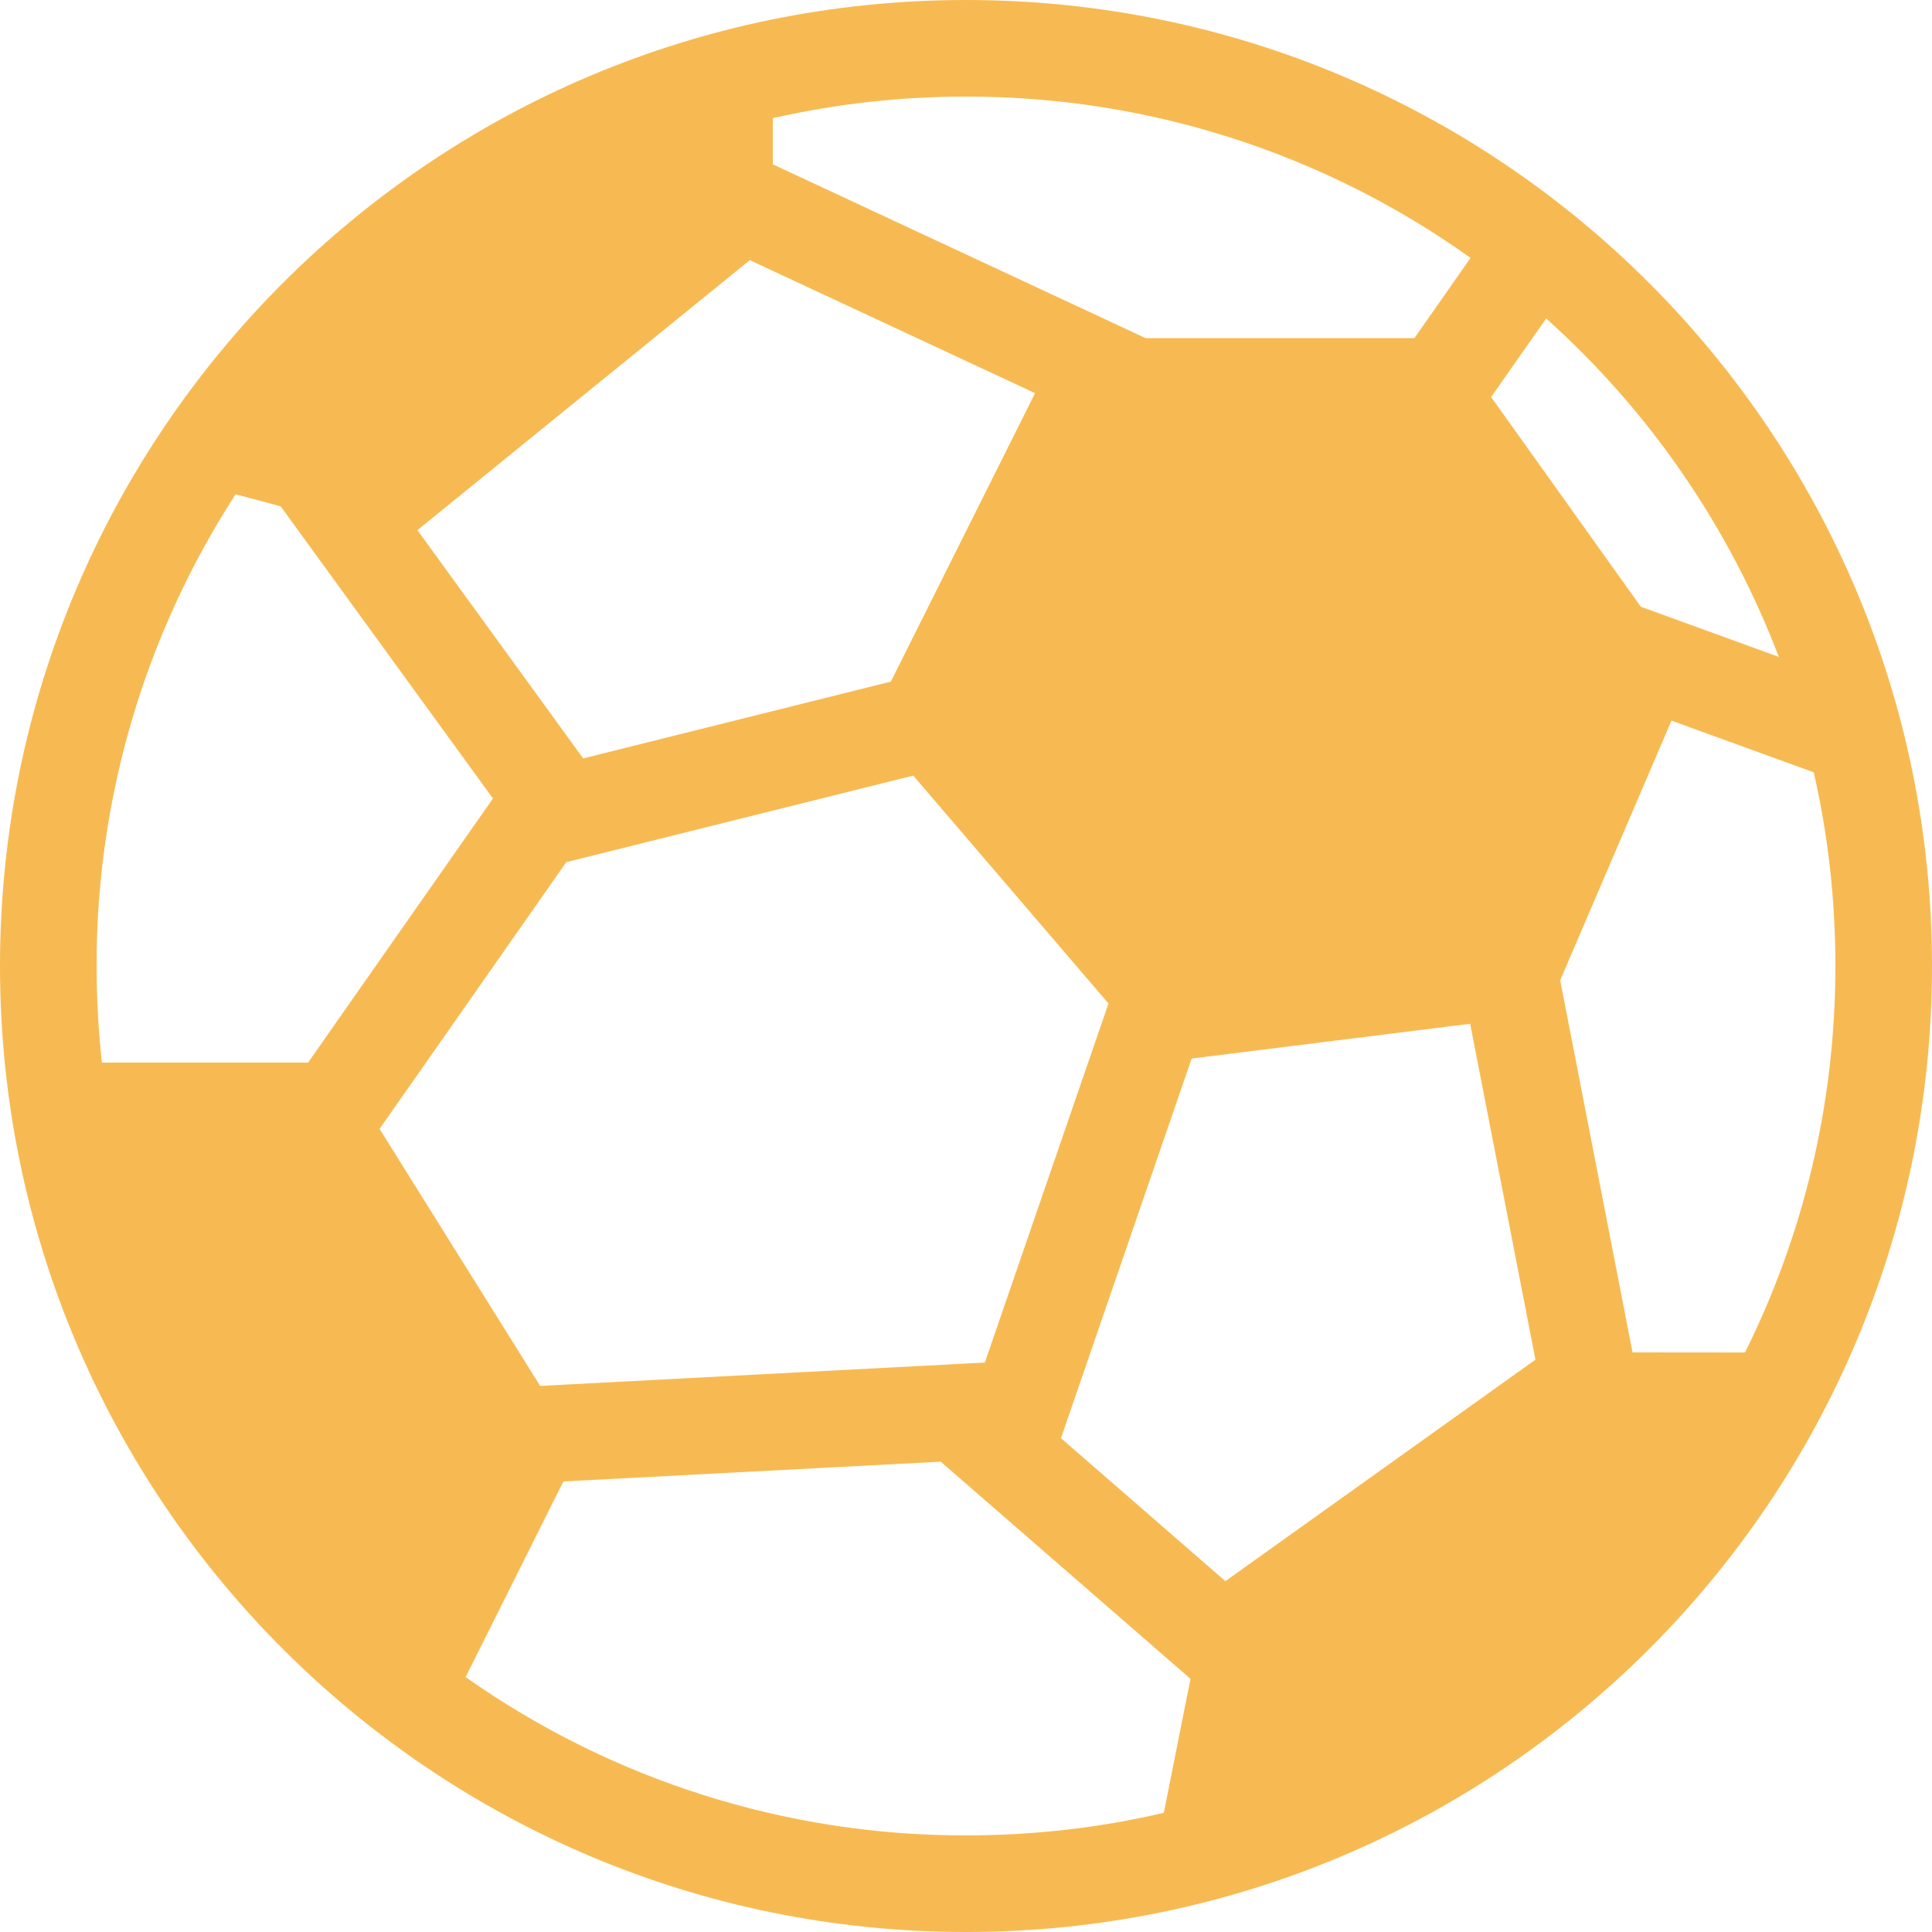
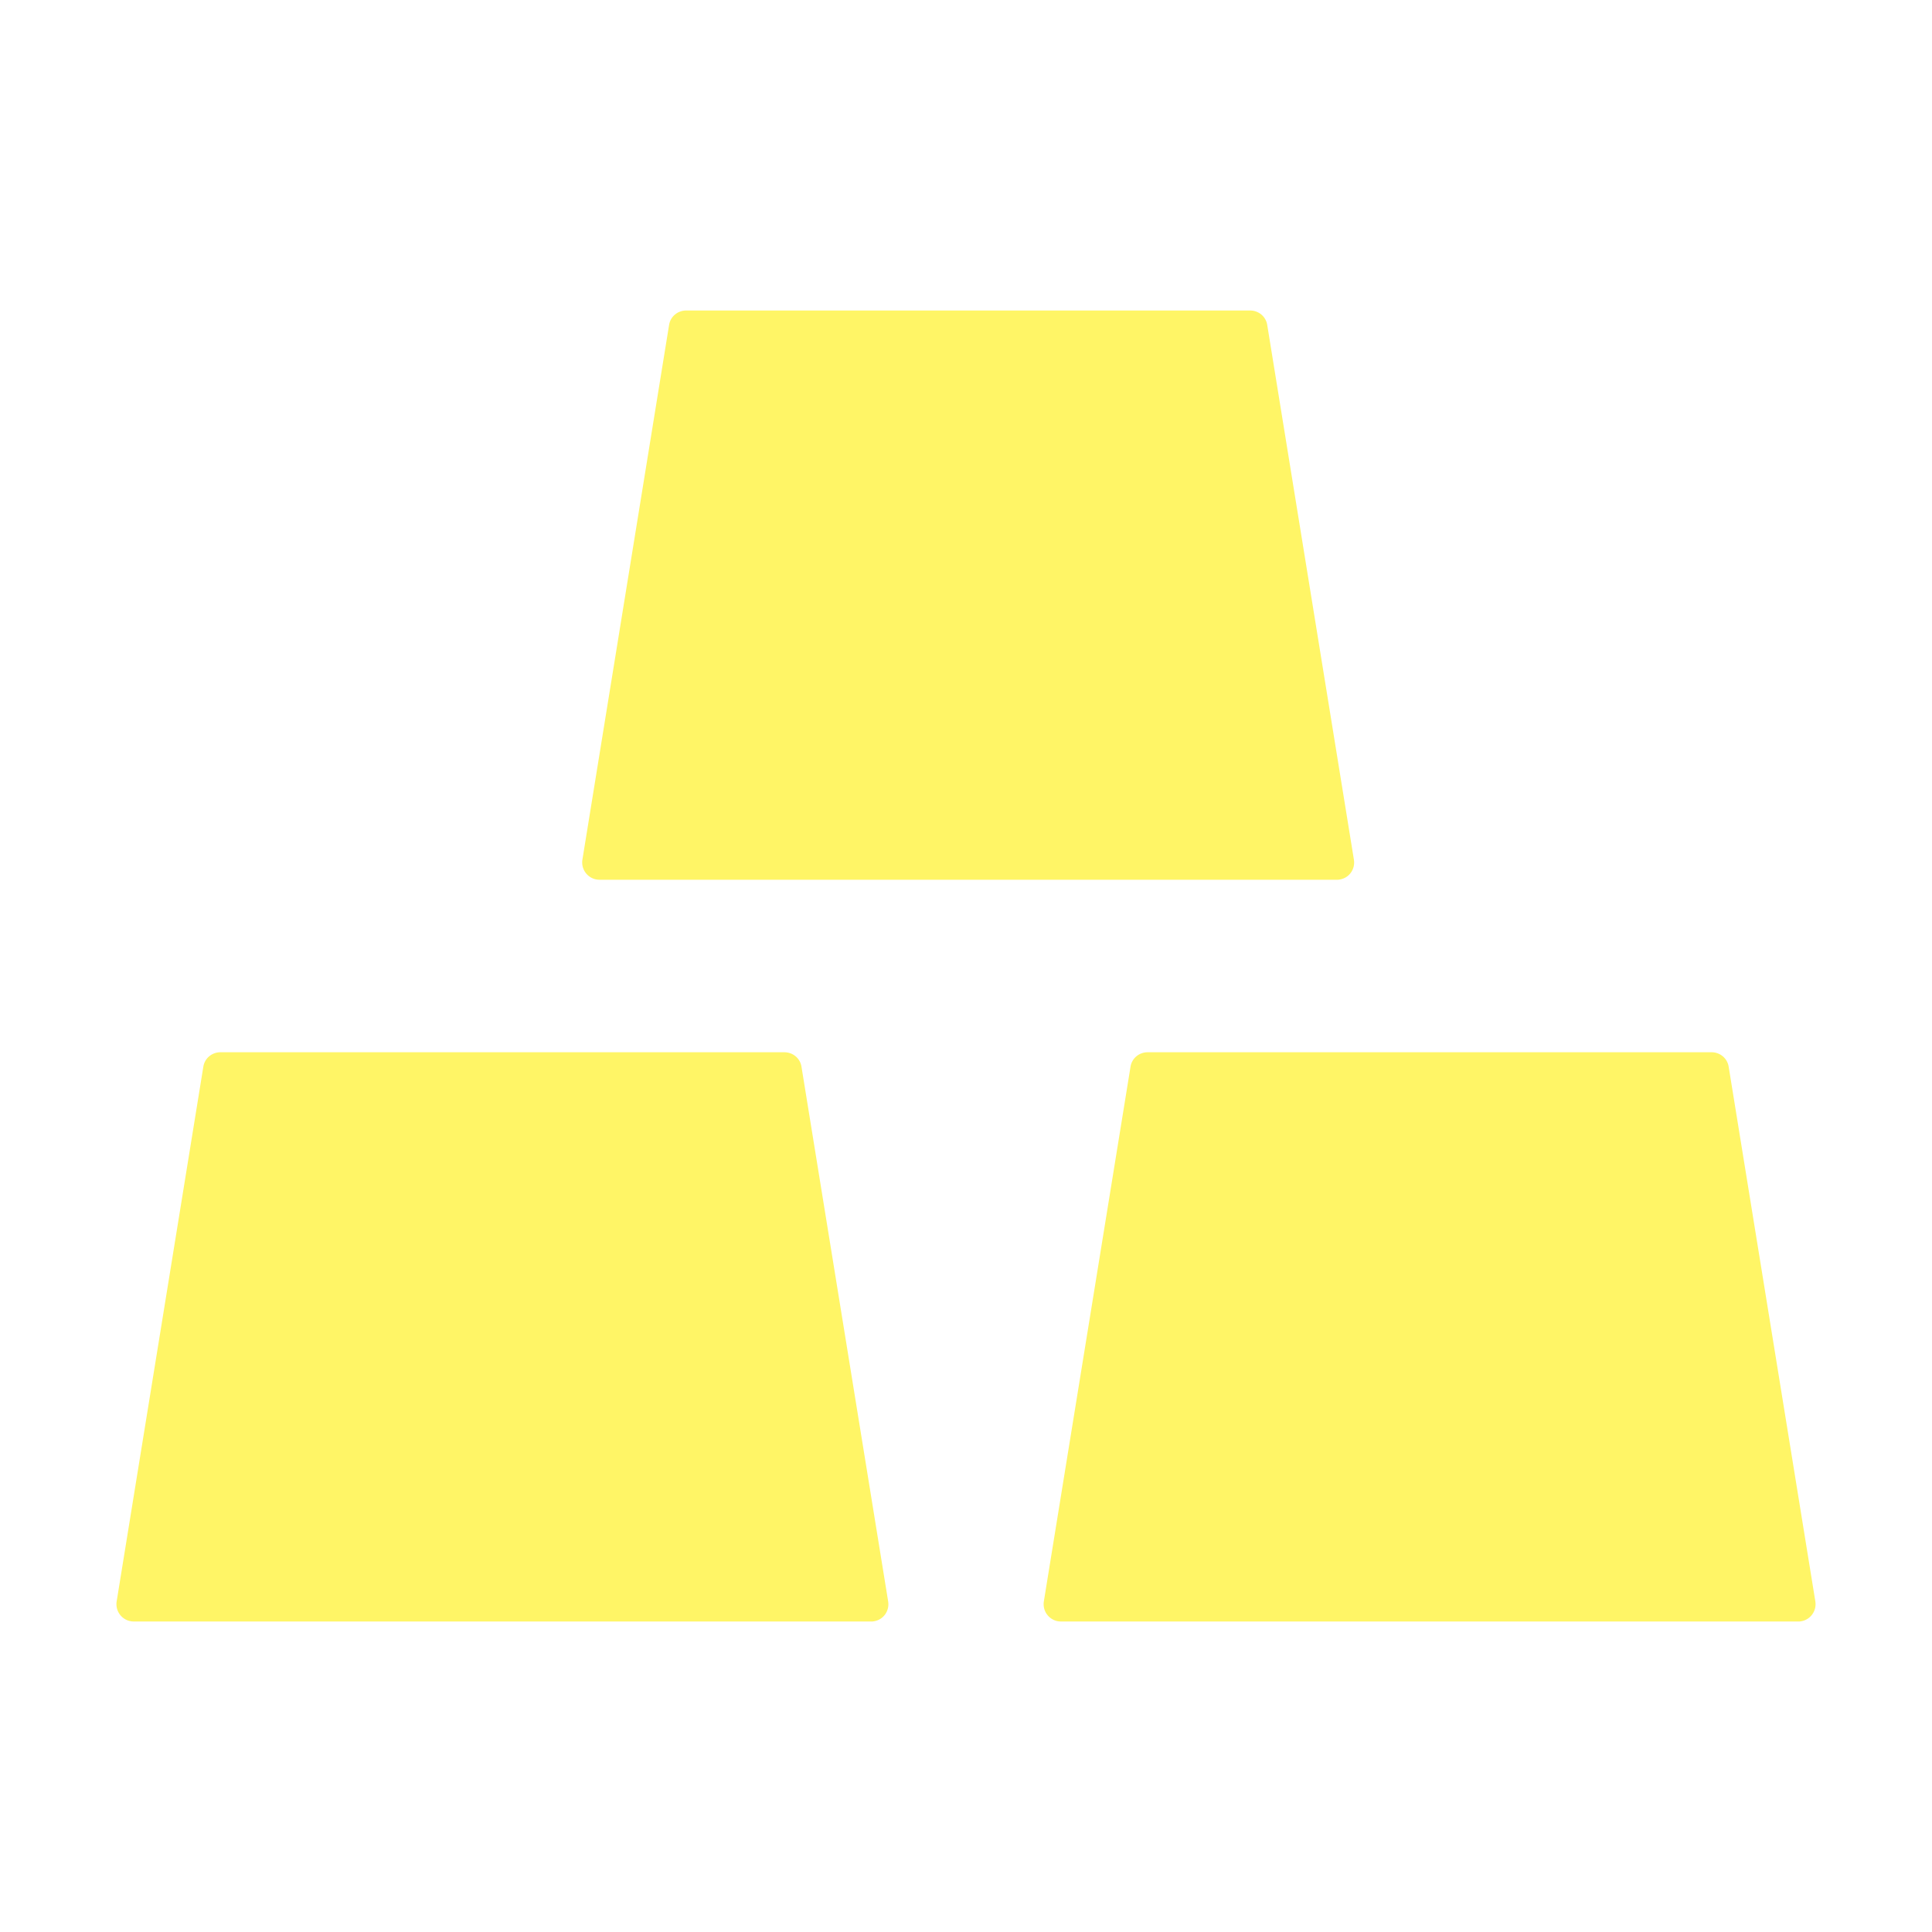
- <svg xmlns="http://www.w3.org/2000/svg" t="1597997458197" class="icon" viewBox="0 0 1024 1024" version="1.1" p-id="21605" width="48" height="48">
-   <defs>
-     <style type="text/css" />
-   </defs>
-   <path d="M512 0c282.778 0 512 229.222 512 512s-229.222 512-512 512S0 794.778 0 512 229.222 0 512 0z m-13.414 774.707l-199.987 10.496-51.814 103.68A458.701 458.701 0 0 0 512 972.8c36.045 0 71.168-4.096 104.858-11.981l14.131-71.014-132.403-115.098z m280.627-232.09l-147.61 18.432-69.274 201.216 87.142 75.776 164.352-117.402-34.611-178.022zM484.045 411.085l-183.91 45.875-78.182 111.718-20.787 29.645 85.146 136.243 235.674-12.39 65.536-190.31-103.475-120.781z m401.869-29.133l-58.982 137.626L865.28 716.8l59.597 0.051c30.72-61.696 47.923-131.277 47.923-204.851 0-35.328-3.942-69.632-11.469-102.656l-75.418-27.392zM51.2 512c0 17.306 0.973 34.406 2.816 51.2h109.261l25.856-36.915 72.141-103.066-112.538-154.88-23.859-6.349A458.65 458.65 0 0 0 51.2 512z m346.214-374.118L221.235 280.986l87.859 120.986 163.072-40.704 76.442-152.883-151.194-70.502z m422.093 30.925l-29.184 41.626 79.36 111.155 73.114 26.573a461.619 461.619 0 0 0-123.29-179.354zM512 51.2a462.336 462.336 0 0 0-102.4 11.418v24.474l175.155 81.664 22.374 10.445h142.541l29.747-42.496A458.701 458.701 0 0 0 512 51.2z" p-id="21606" fill="#F7BA52" />
+ <svg xmlns="http://www.w3.org/2000/svg" viewBox="64 64 896 896" width="57" height="57" style="fill: rgba(255, 245, 102, 1);">
+   <path d="M905.9 806.7l-40.2-248c-.6-3.9-4-6.7-7.9-6.7H596.2c-3.9 0-7.3 2.8-7.9 6.7l-40.2 248c-.1.4-.1.9-.1 1.3 0 4.4 3.6 8 8 8h342c.4 0 .9 0 1.3-.1 4.3-.7 7.3-4.8 6.6-9.2zm-470.2-248c-.6-3.9-4-6.7-7.9-6.7H166.2c-3.9 0-7.3 2.8-7.9 6.7l-40.2 248c-.1.4-.1.9-.1 1.3 0 4.4 3.6 8 8 8h342c.4 0 .9 0 1.3-.1 4.4-.7 7.3-4.8 6.6-9.2l-40.2-248zM342 472h342c.4 0 .9 0 1.3-.1 4.4-.7 7.3-4.8 6.6-9.2l-40.2-248c-.6-3.9-4-6.7-7.9-6.7H382.2c-3.9 0-7.3 2.8-7.9 6.7l-40.2 248c-.1.4-.1.9-.1 1.3 0 4.4 3.6 8 8 8z" />
</svg>
